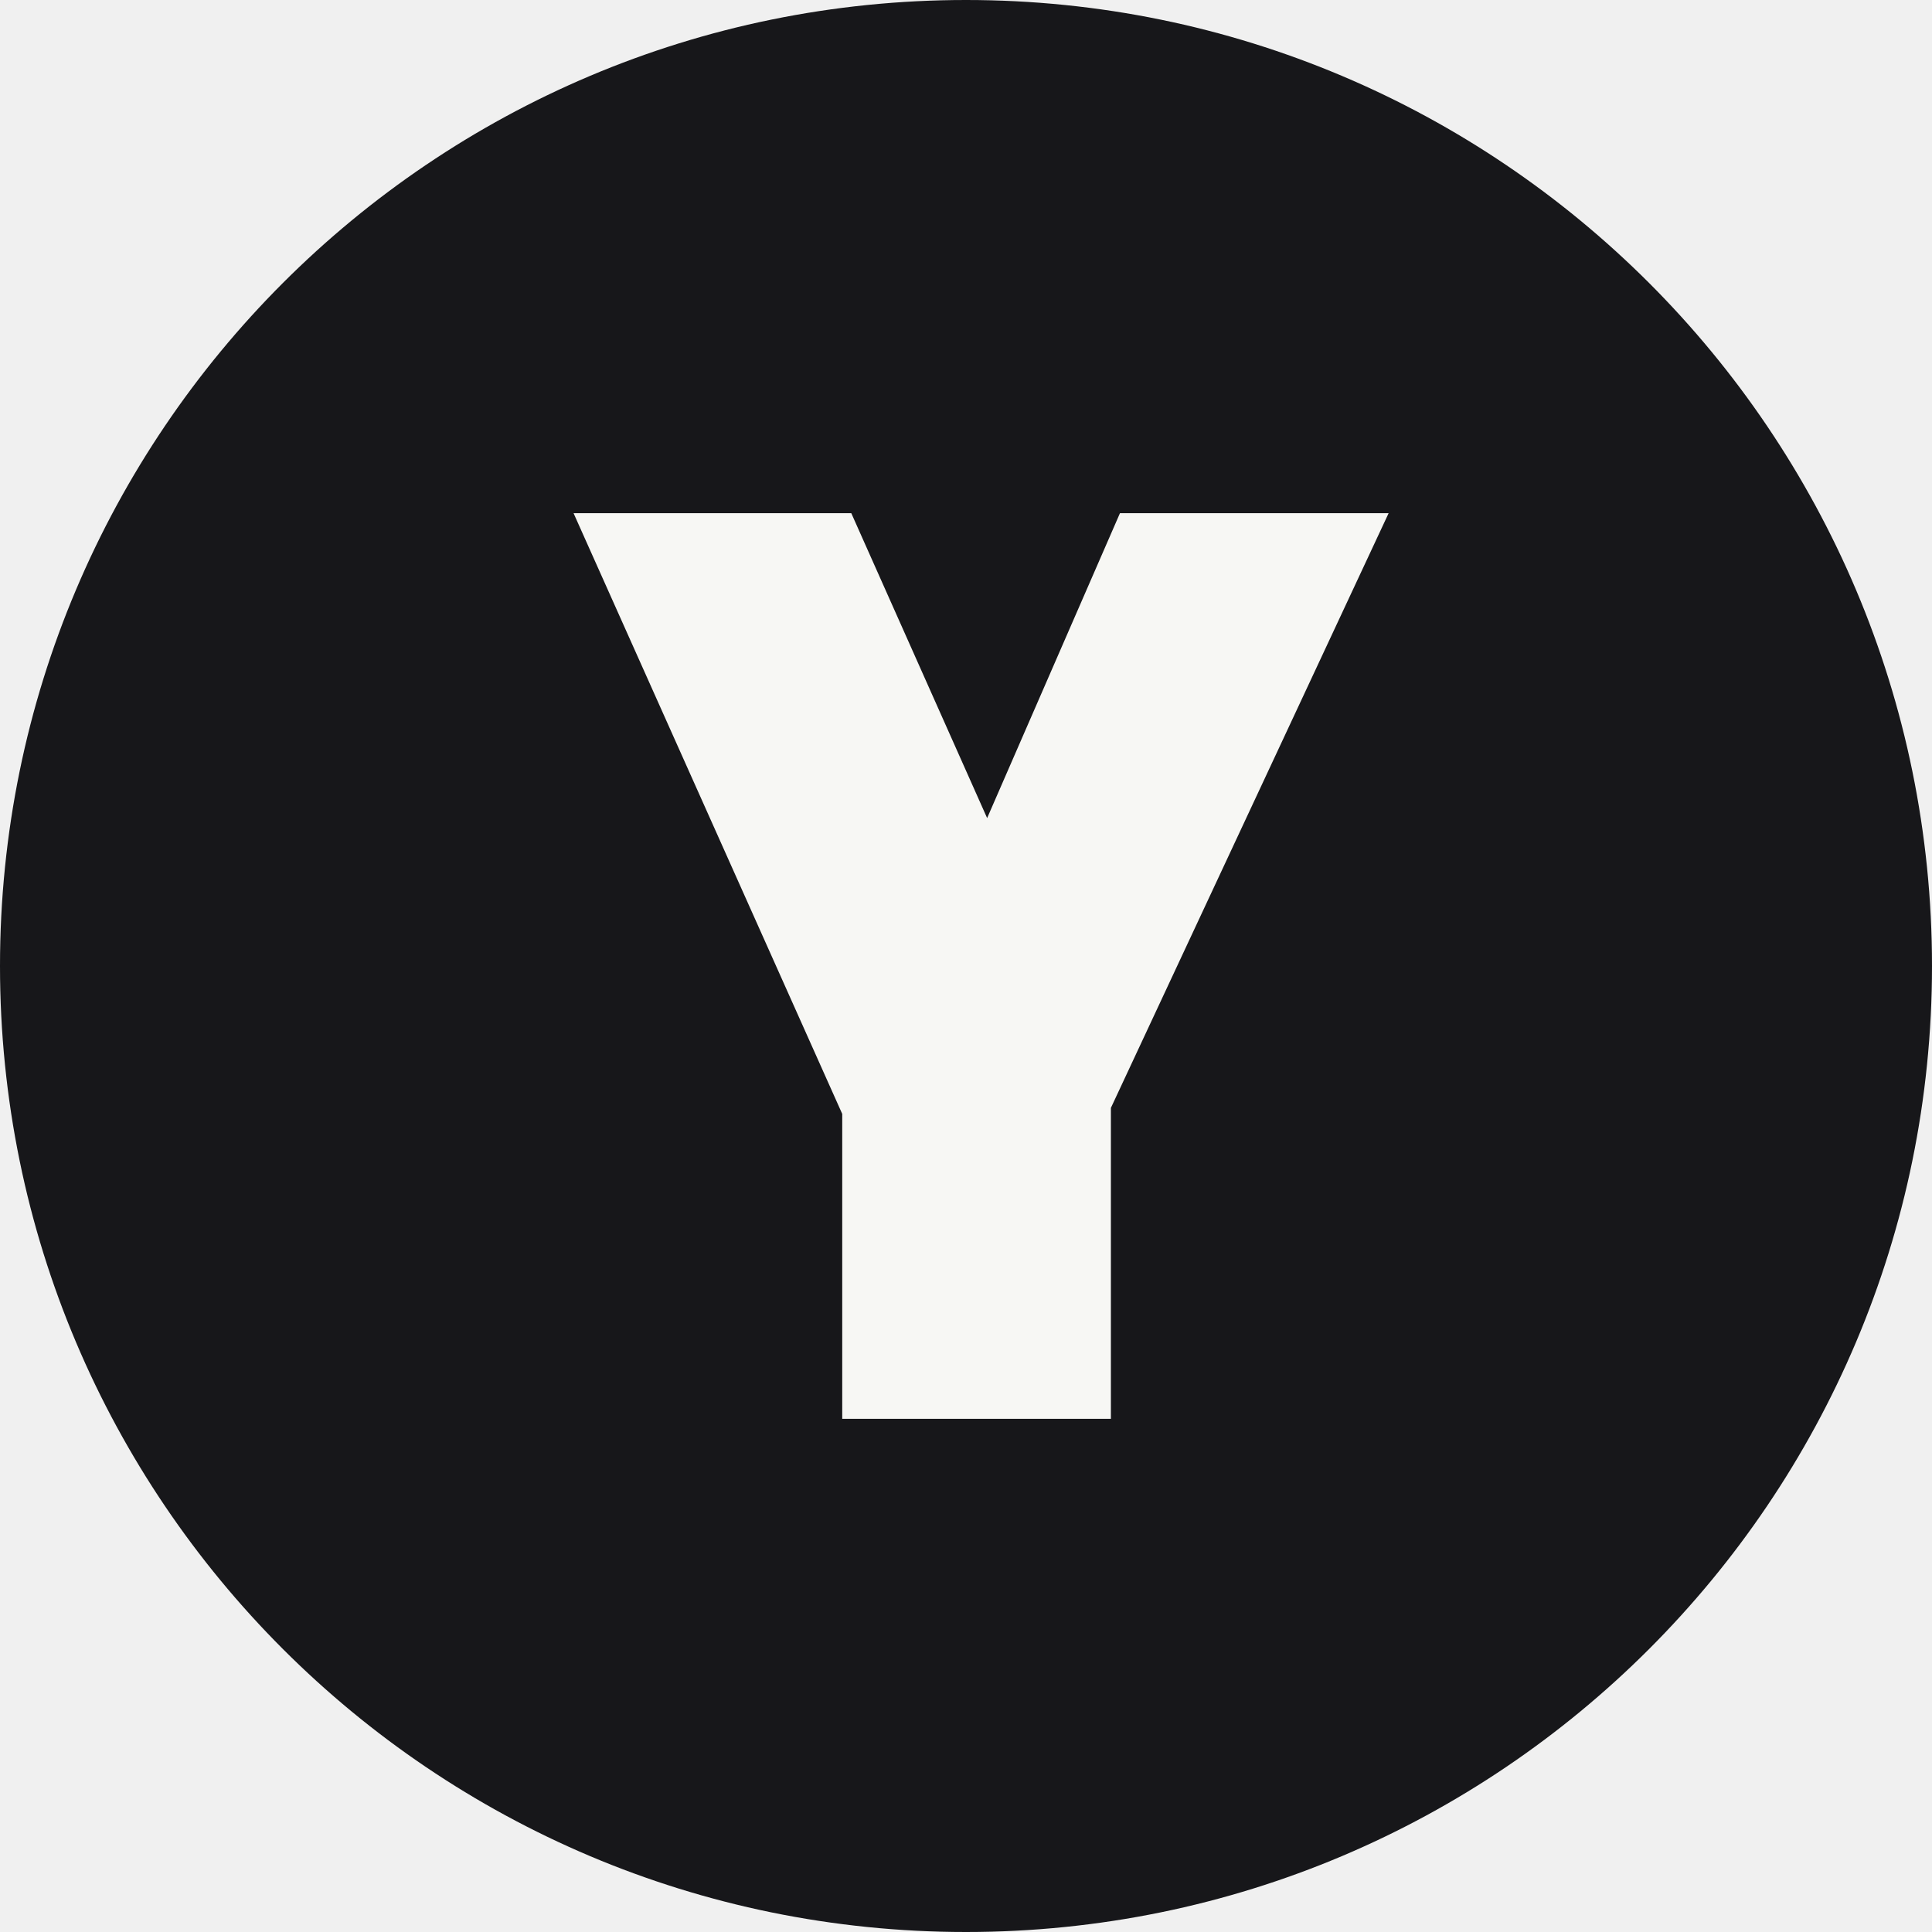
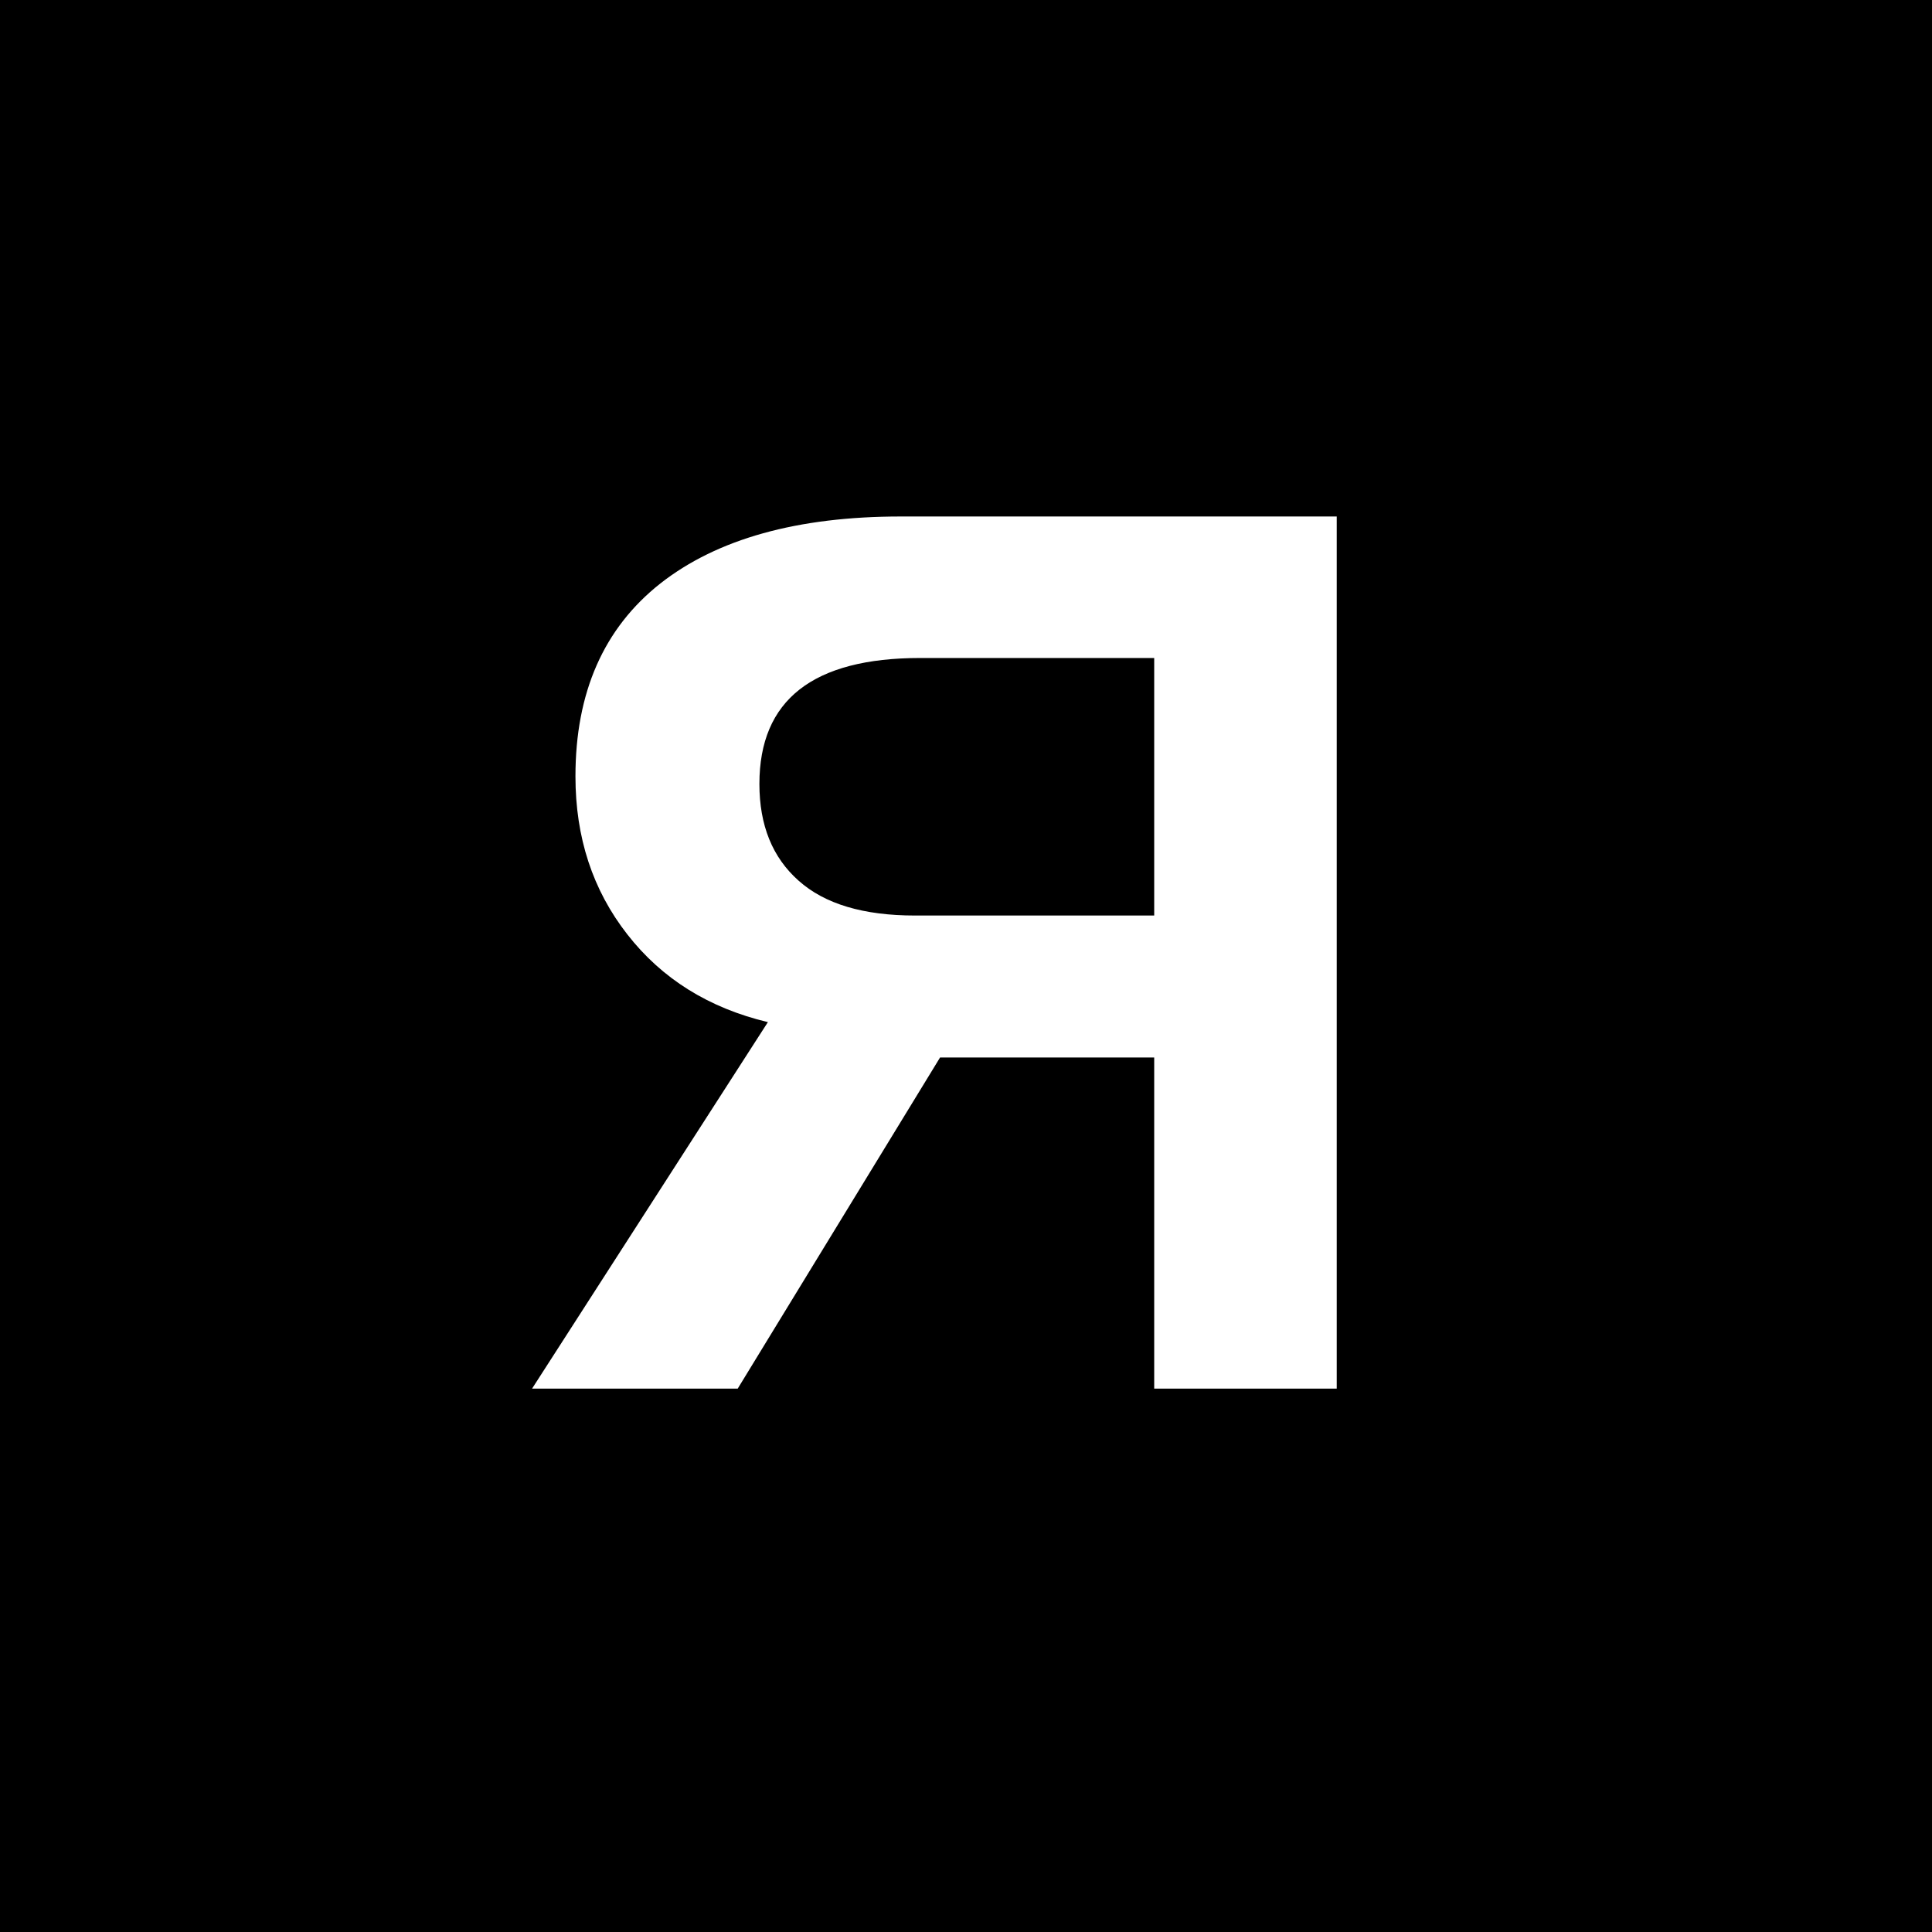
<svg xmlns="http://www.w3.org/2000/svg" viewBox="0 0 64 64">
-   <rect width="64" height="64" rx="32" fill="#17171a" />
-   <path d="M19 17h9.2l4.5 10.1L37.1 17H46L36.8 36.7V47h-8.9V36.9L19 17Z" fill="#f7f7f4" />
+   <rect width="64" height="64" fill="#000" />
+   <text x="32" y="46" text-anchor="middle" font-family="Arial Black, Arial, Helvetica, sans-serif" font-size="42" font-weight="700" fill="#fff">Я</text>
</svg>
